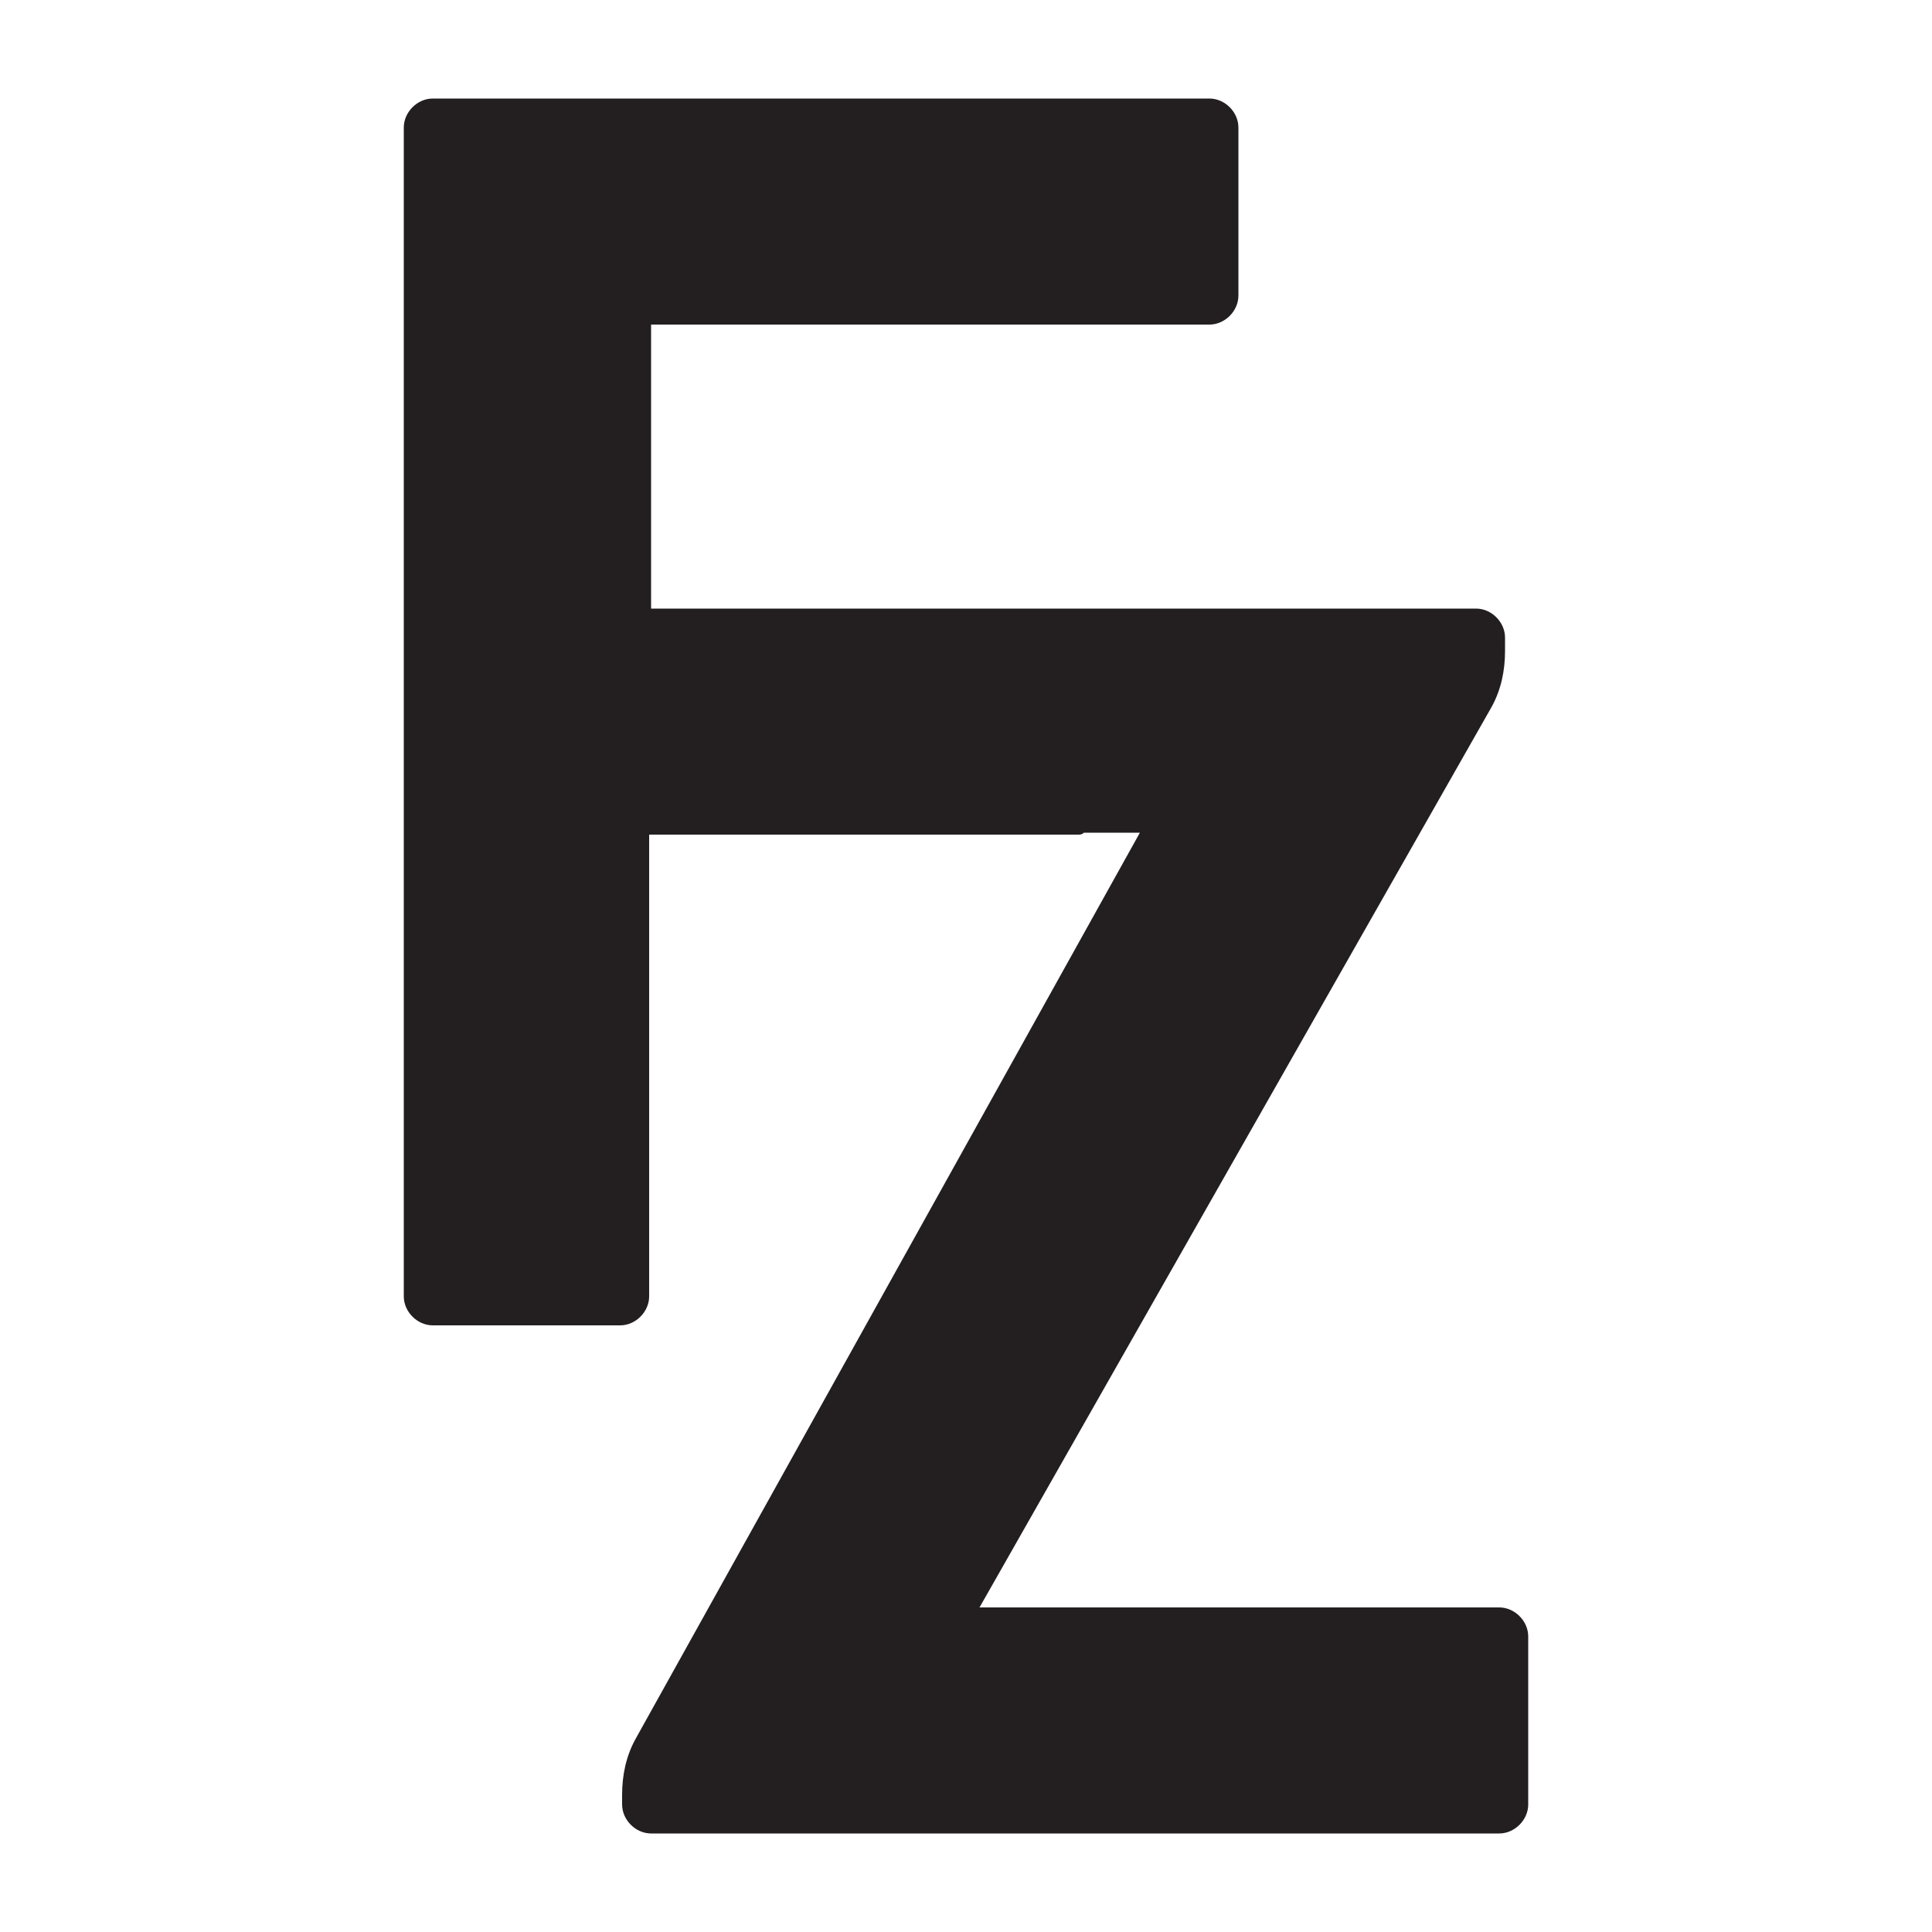
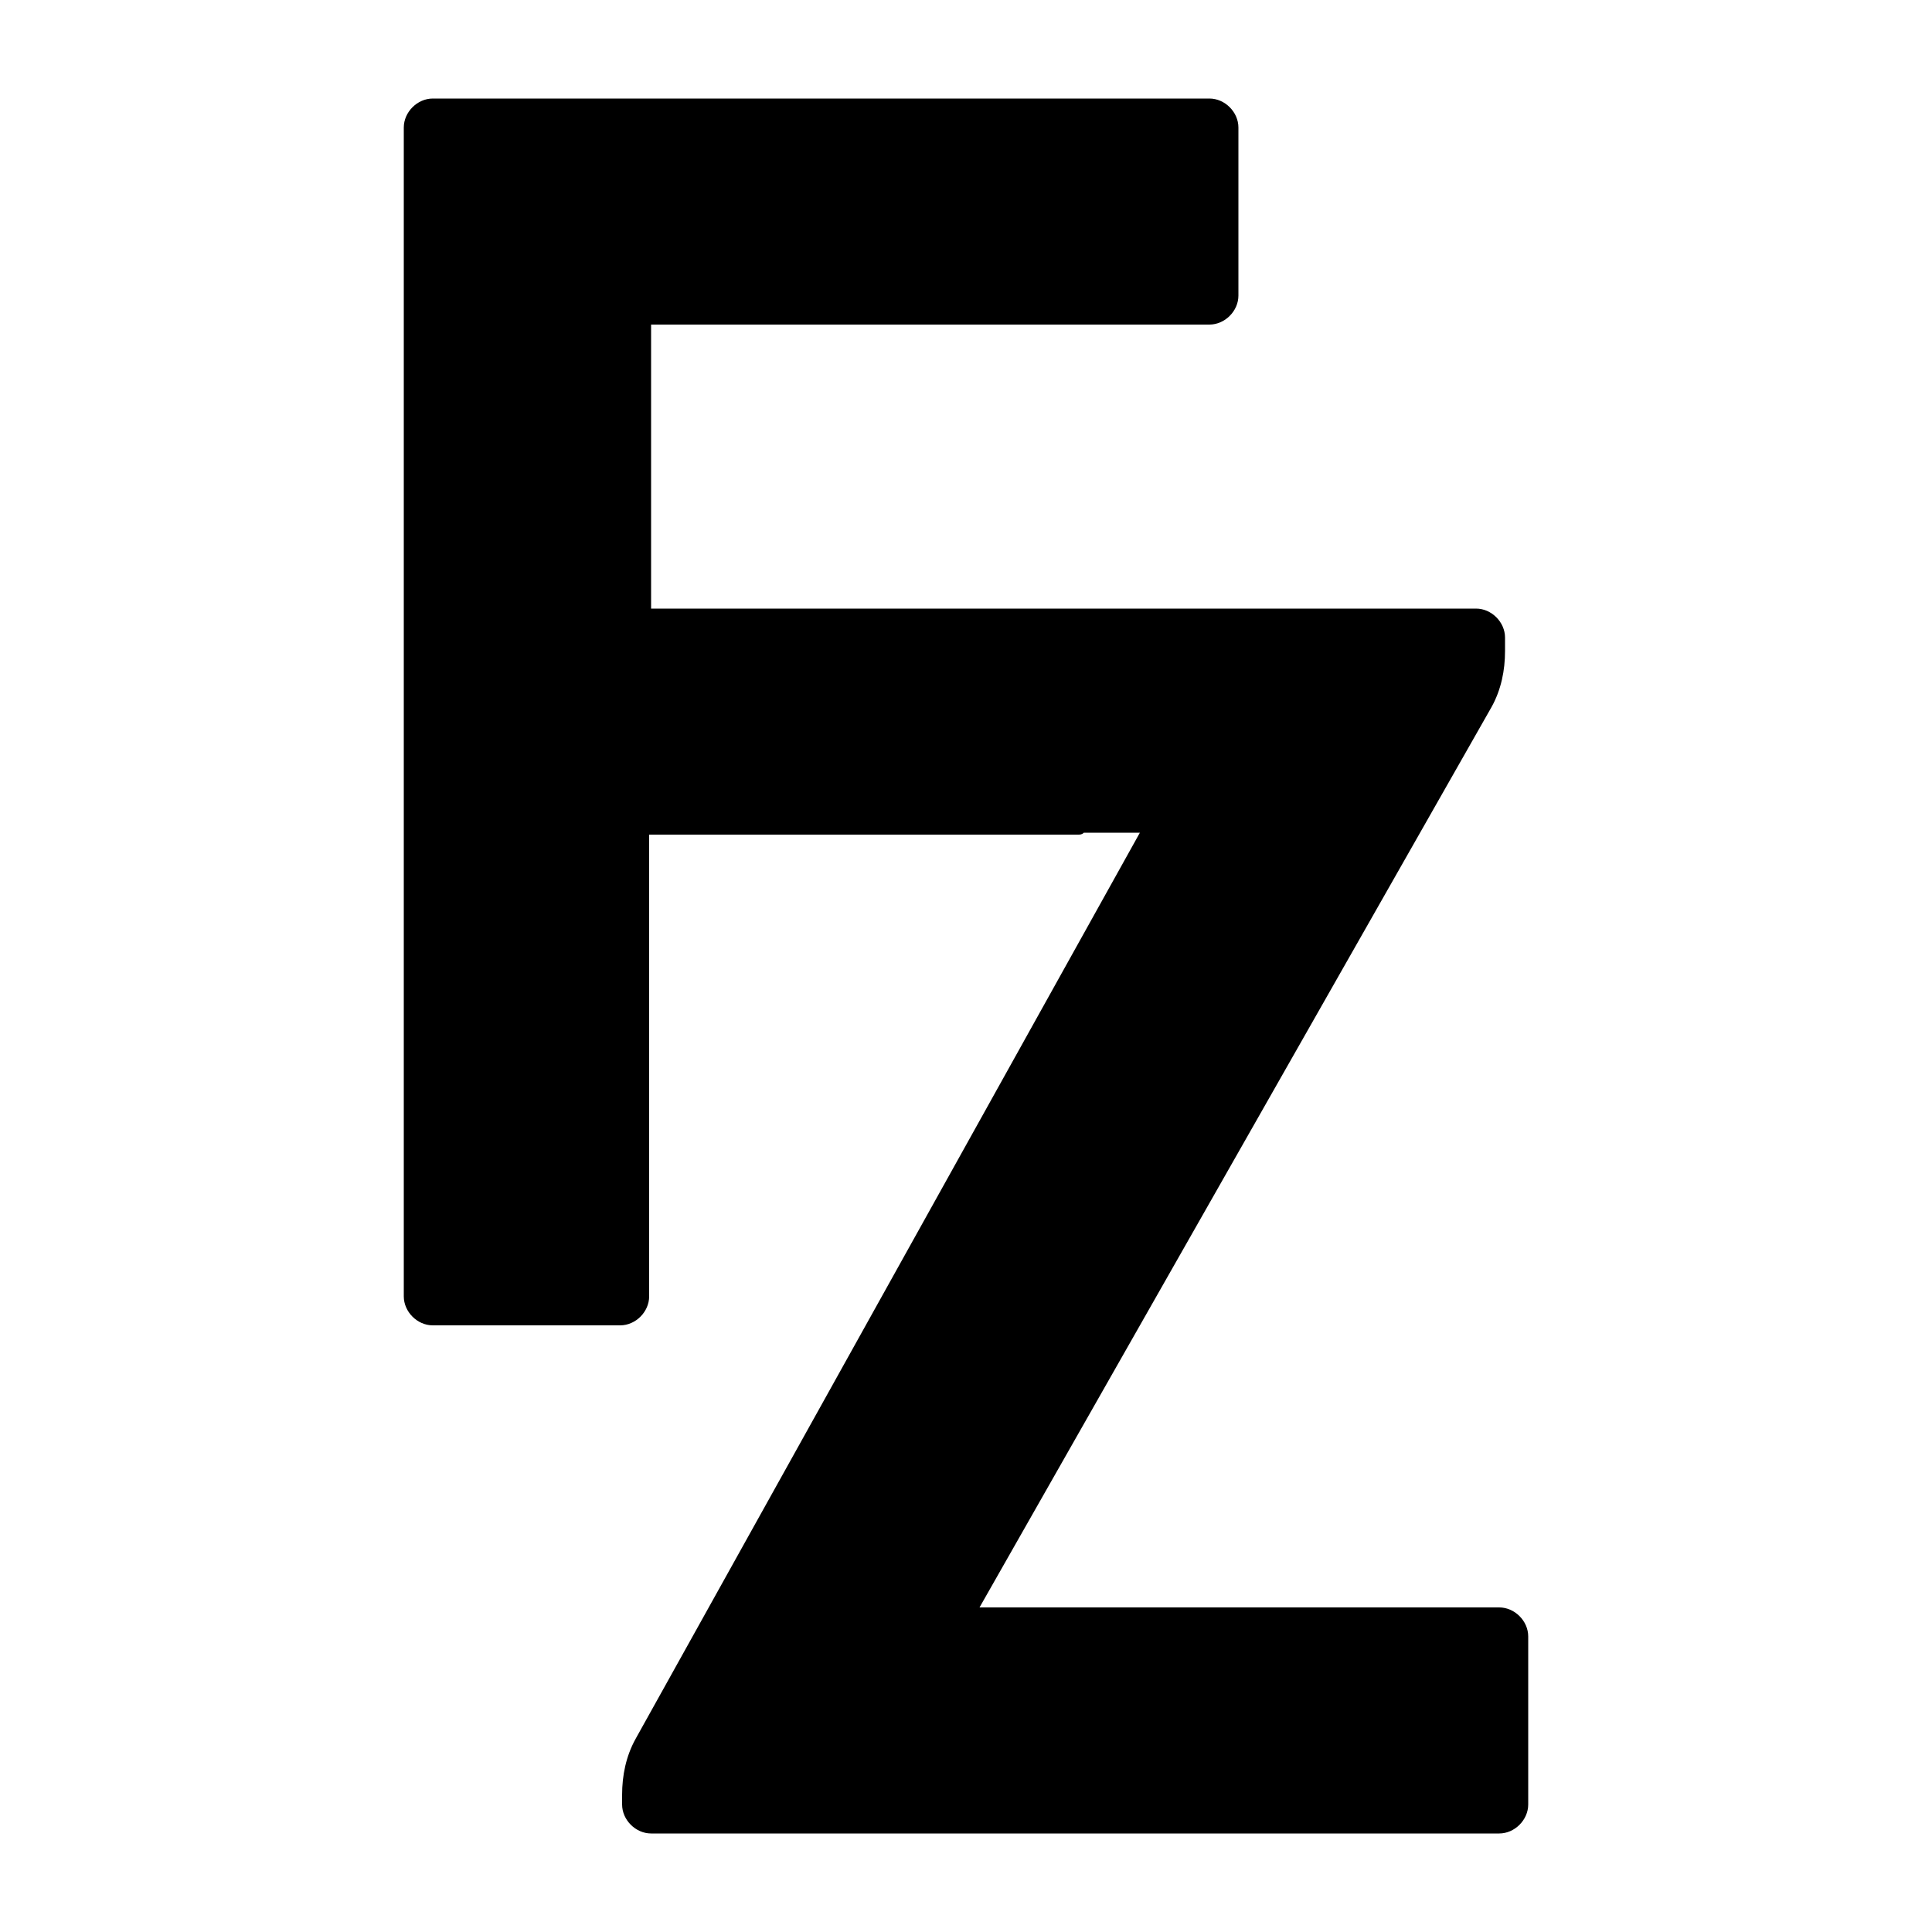
- <svg xmlns="http://www.w3.org/2000/svg" version="1.1" id="Layer_1" x="100px" y="100px" viewBox="0 0 100 100" width="100px" height="100px" style="enable-background:new 0 0 100 100;" xml:space="preserve">
-   <style type="text/css">
- 	.st0{fill:#231F20;}
- </style>
-   <path class="st0" d="M77.6,83.2H50.7l26.5-46.6c0.5-0.9,0.7-1.9,0.7-2.9v-0.7c0-0.8-0.7-1.5-1.5-1.5H56c0,0-0.1,0-0.1,0H33.7V16.8  h28.9c0.8,0,1.5-0.7,1.5-1.5V6.6c0-0.8-0.7-1.5-1.5-1.5H22.4c-0.8,0-1.5,0.7-1.5,1.5v60.5c0,0.8,0.7,1.5,1.5,1.5h9.7  c0.8,0,1.5-0.7,1.5-1.5V43.2h22.2c0.1,0,0.2,0,0.3-0.1H59L32.9,90c-0.5,0.9-0.7,1.9-0.7,2.9v0.5c0,0.8,0.7,1.5,1.5,1.5h43.9  c0.8,0,1.5-0.7,1.5-1.5v-8.7C79.1,83.9,78.4,83.2,77.6,83.2z" />
+ <svg xmlns="http://www.w3.org/2000/svg" x="100" y="100" width="100" height="100">
+   <path d="M77.6 83.2H50.7l26.5-46.6c.5-.9.7-1.9.7-2.9V33c0-.8-.7-1.5-1.5-1.5H56 33.7V16.8h28.9c.8 0 1.5-.7 1.5-1.5V6.6c0-.8-.7-1.5-1.5-1.5H22.4c-.8 0-1.5.7-1.5 1.5v60.5c0 .8.7 1.5 1.5 1.5h9.7c.8 0 1.5-.7 1.5-1.5V43.2h22.2c.1 0 .2 0 .3-.1H59L32.9 90c-.5.9-.7 1.9-.7 2.9v.5c0 .8.7 1.5 1.5 1.5h43.9c.8 0 1.5-.7 1.5-1.5v-8.7c0-.8-.7-1.5-1.5-1.5z" />
</svg>
